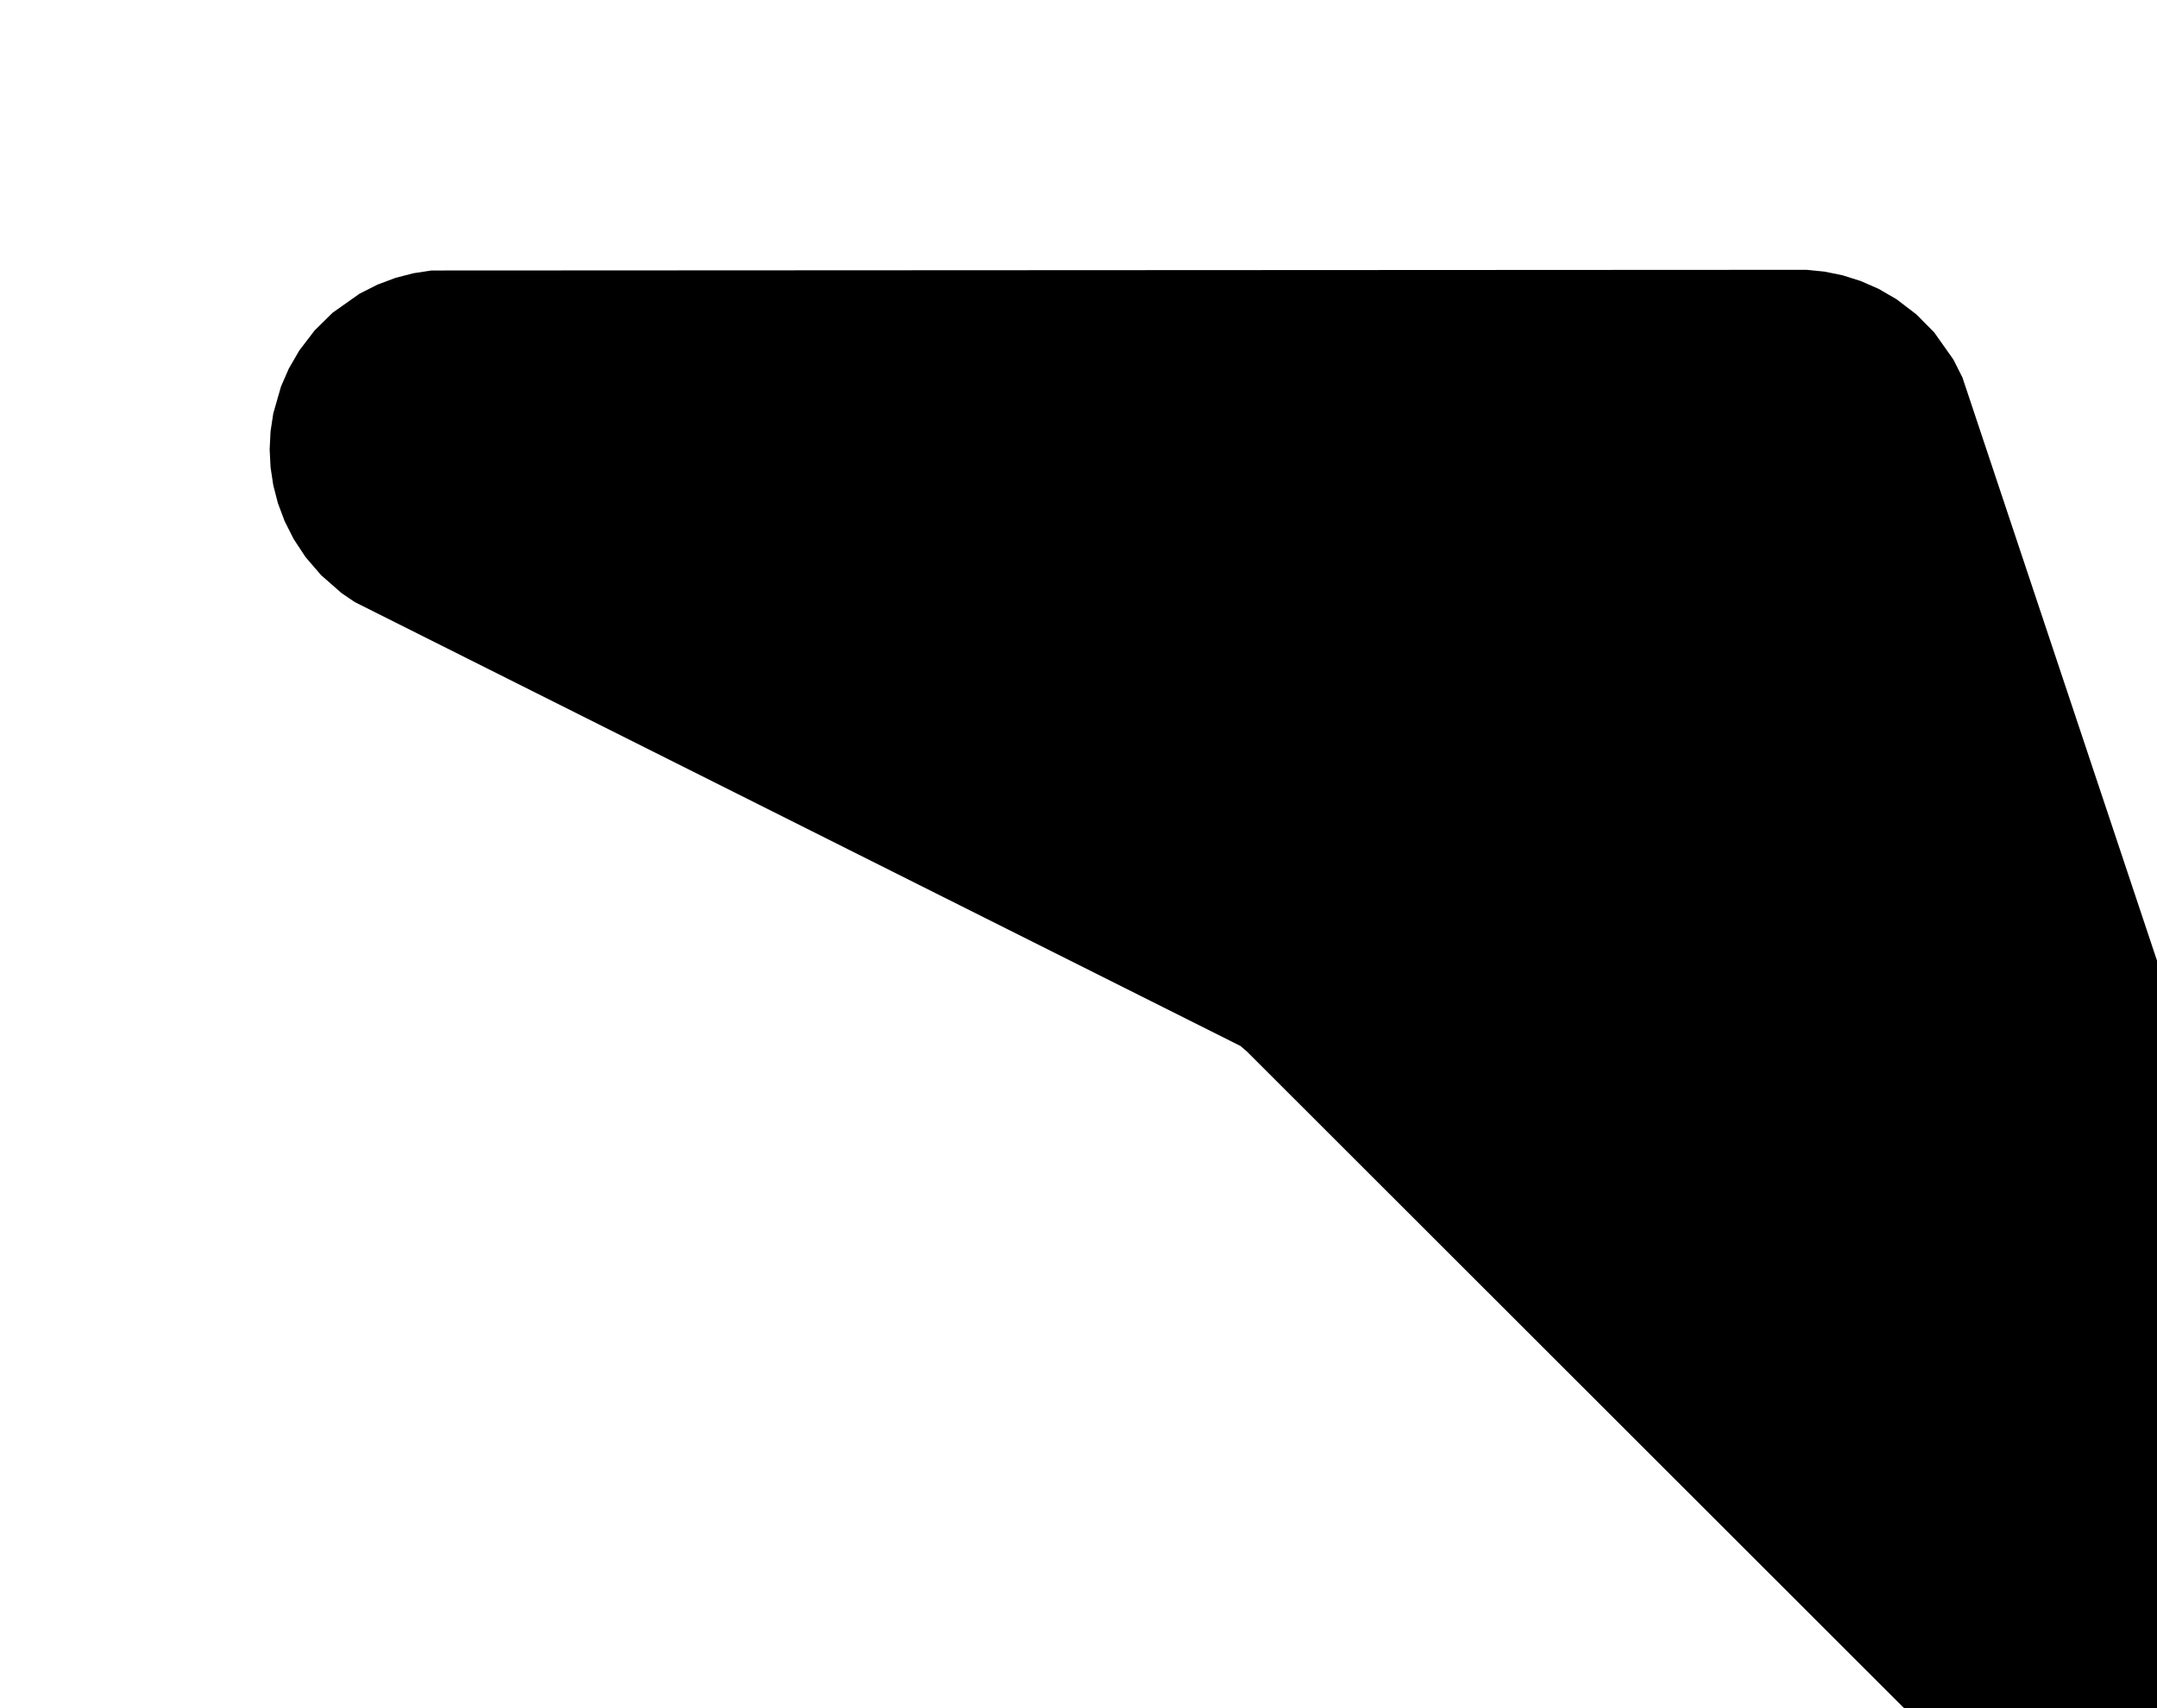
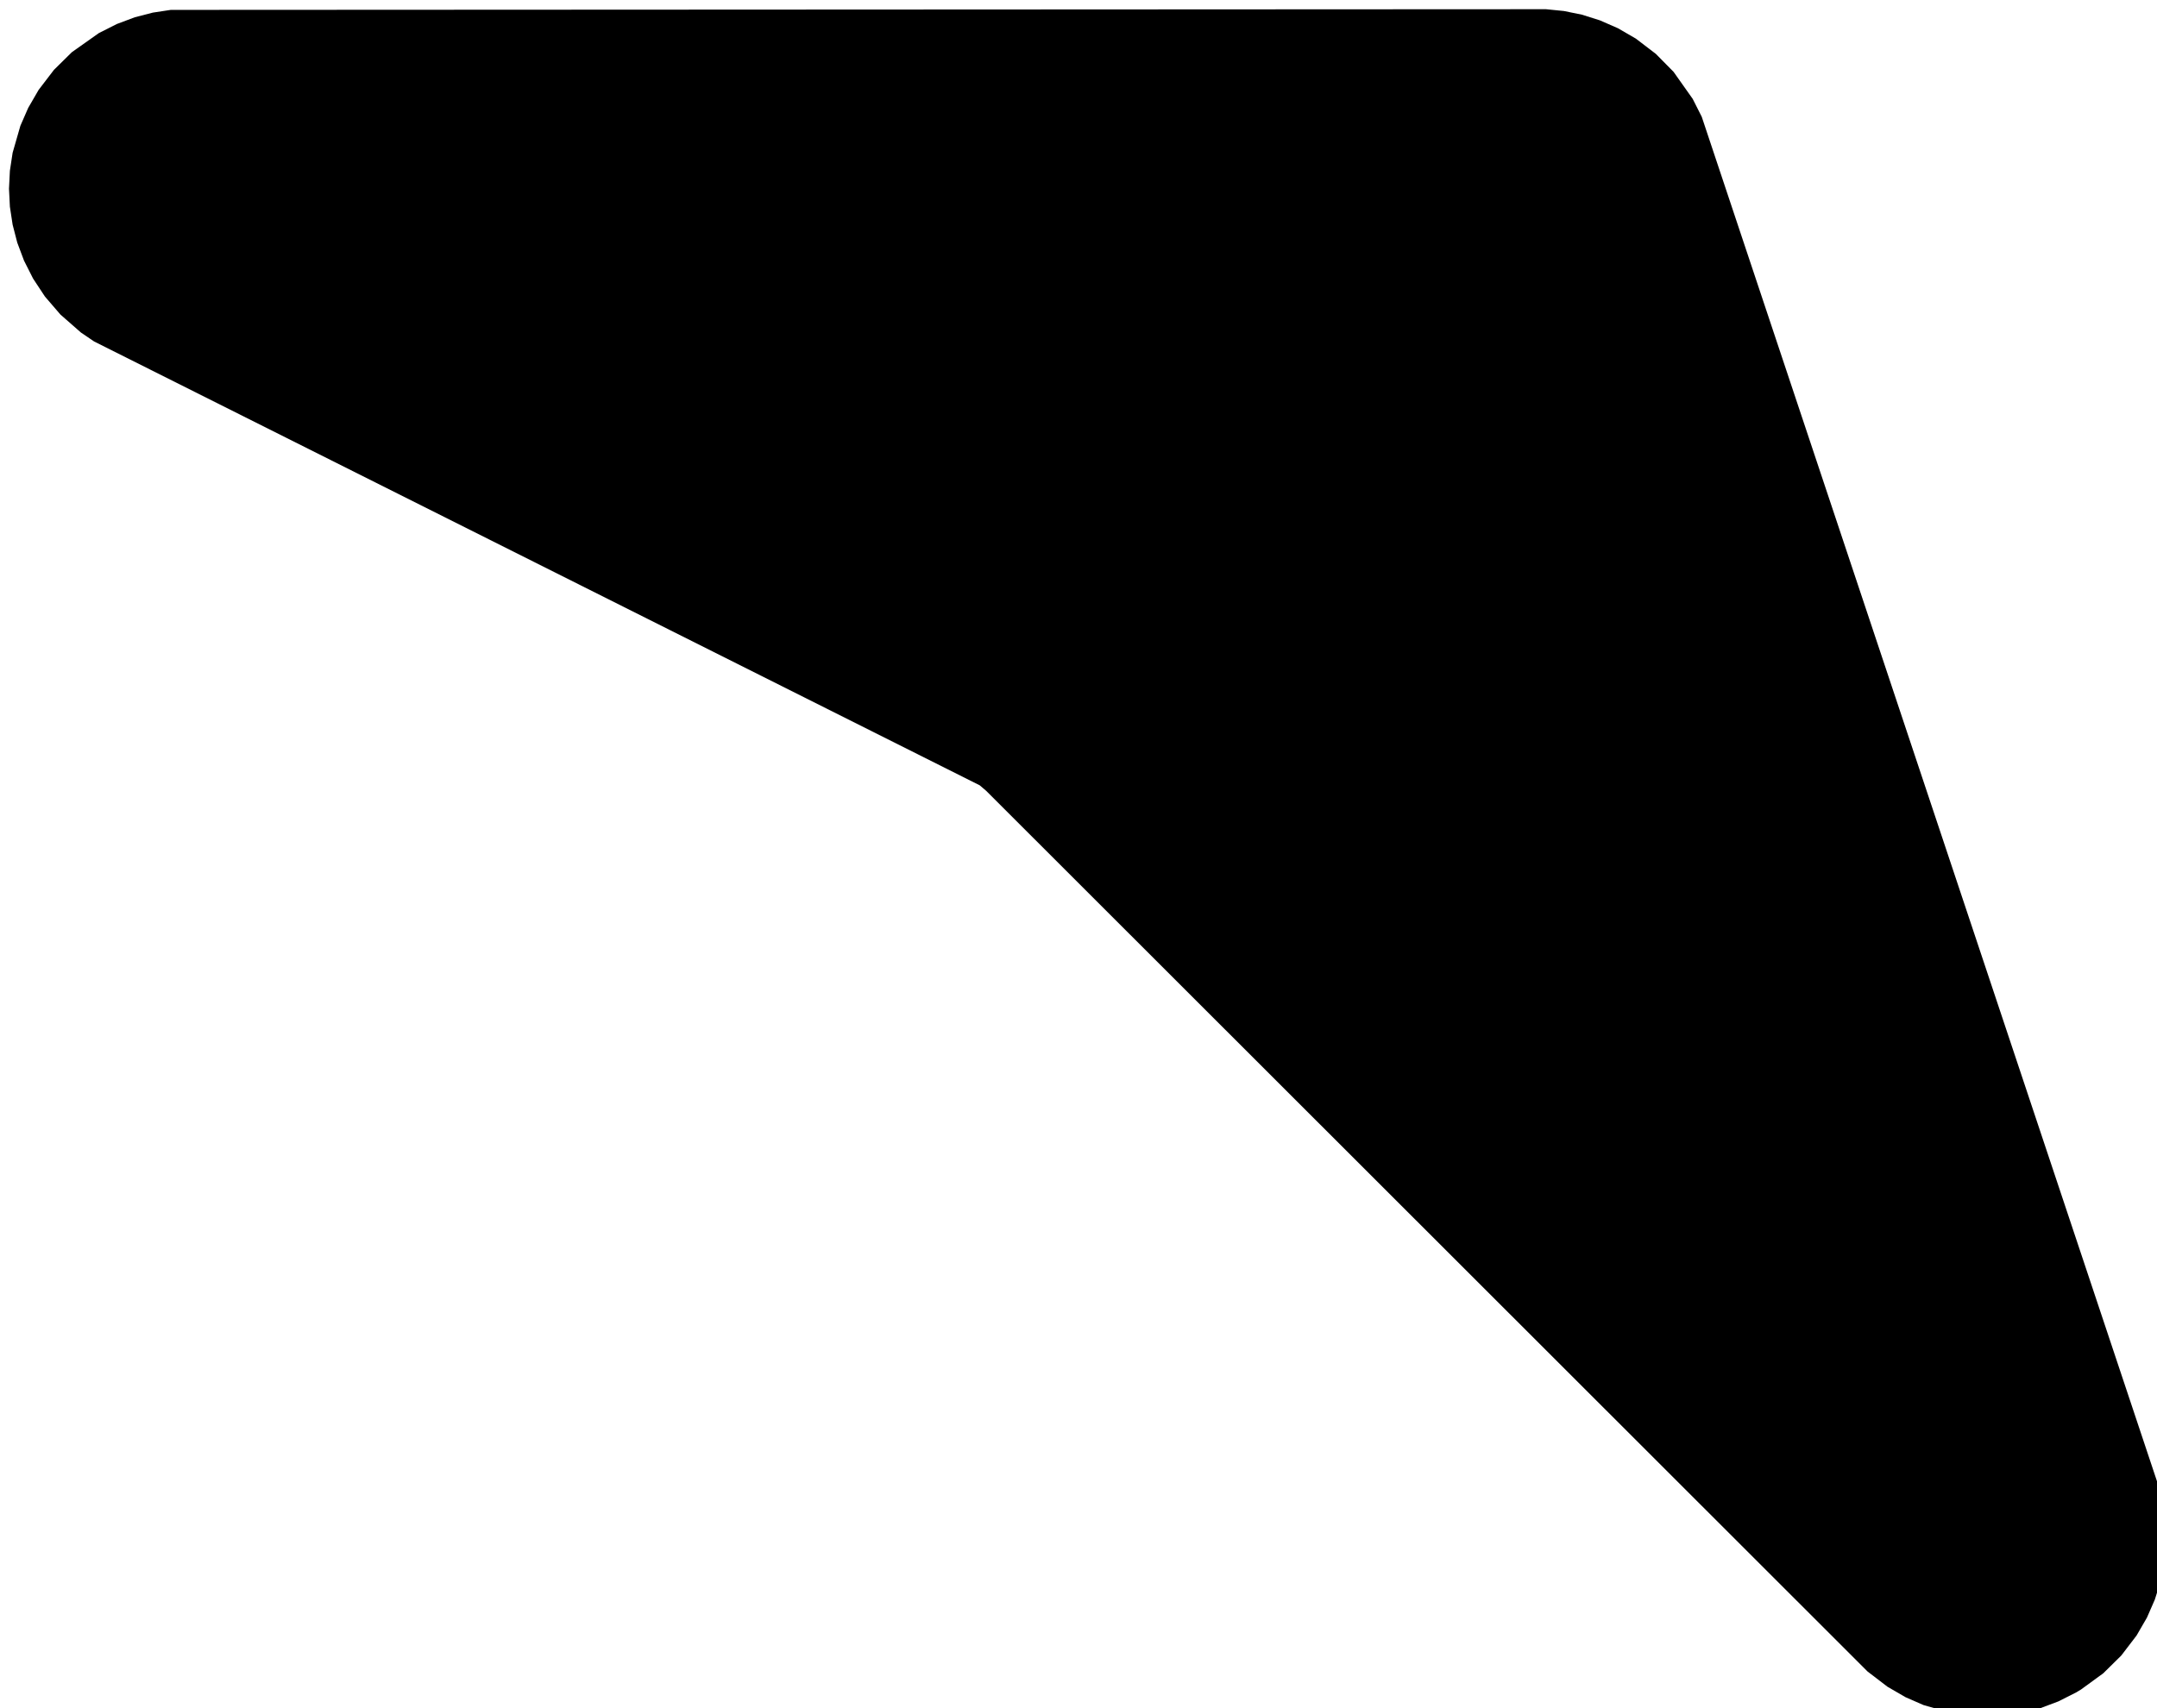
<svg xmlns="http://www.w3.org/2000/svg">
-   <path fill-rule="evenodd" d="M260,217.319 L260.527,217 L263,215.197 L265,213.225 L266.701,211 L267.86,209 L268.734,207 L269.365,205 L269.774,203 L269.975,201 L269.975,199 L269.774,197 L269.365,195 L218.329,42 L217.319,40 L215.197,37 L213.225,35 L211,33.299 L209,32.14 L207,31.266 L205,30.635 L203,30.226 L201,30.025 L48,30.1 L46,30.404 L44,30.921 L42,31.671 L40,32.681 L37,34.803 L35,36.775 L33.299,39 L32.14,41 L31.266,43 L30.404,46 L30.1,48 L30,50 L30.1,52 L30.404,54 L30.921,56 L31.671,58 L32.681,60 L34,62 L35.721,64 L38,66 L39.473,67 L138,116.389 L138.716,117 L236.775,215 L239,216.701 L241,217.86 L243,218.734 L246,219.596 L248,219.9 L250,220 L252,219.9 L254,219.596 L256,219.079 L258,218.329 L260,217.319 " />
+   <path fill-rule="evenodd" d="M231,188.319 L231.527,188 L234,186.197 L236,184.225 L237.701,182 L238.86,180 L239.734,178 L240.365,176 L240.774,174 L240.975,172 L240.975,170 L240.774,168 L240.365,166 L189.329,13 L188.319,11 L186.197,8 L184.225,6 L182,4.299 L180,3.14 L178,2.266 L176,1.635 L174,1.226 L172,1.025 L19,1.1 L17,1.404 L15,1.921 L13,2.671 L11,3.681 L8,5.803 L6,7.775 L4.299,10 L3.14,12 L2.266,14 L1.404,17 L1.1,19 L1,21 L1.1,23 L1.404,25 L1.921,27 L2.671,29 L3.681,31 L5,33 L6.721,35 L9,37 L10.473,38 L109,87.389 L109.716,88 L207.775,186 L210,187.701 L212,188.86 L214,189.734 L217,190.596 L219,190.9 L221,191 L223,190.9 L225,190.596 L227,190.079 L229,189.329 L231,188.319 " />
</svg>
